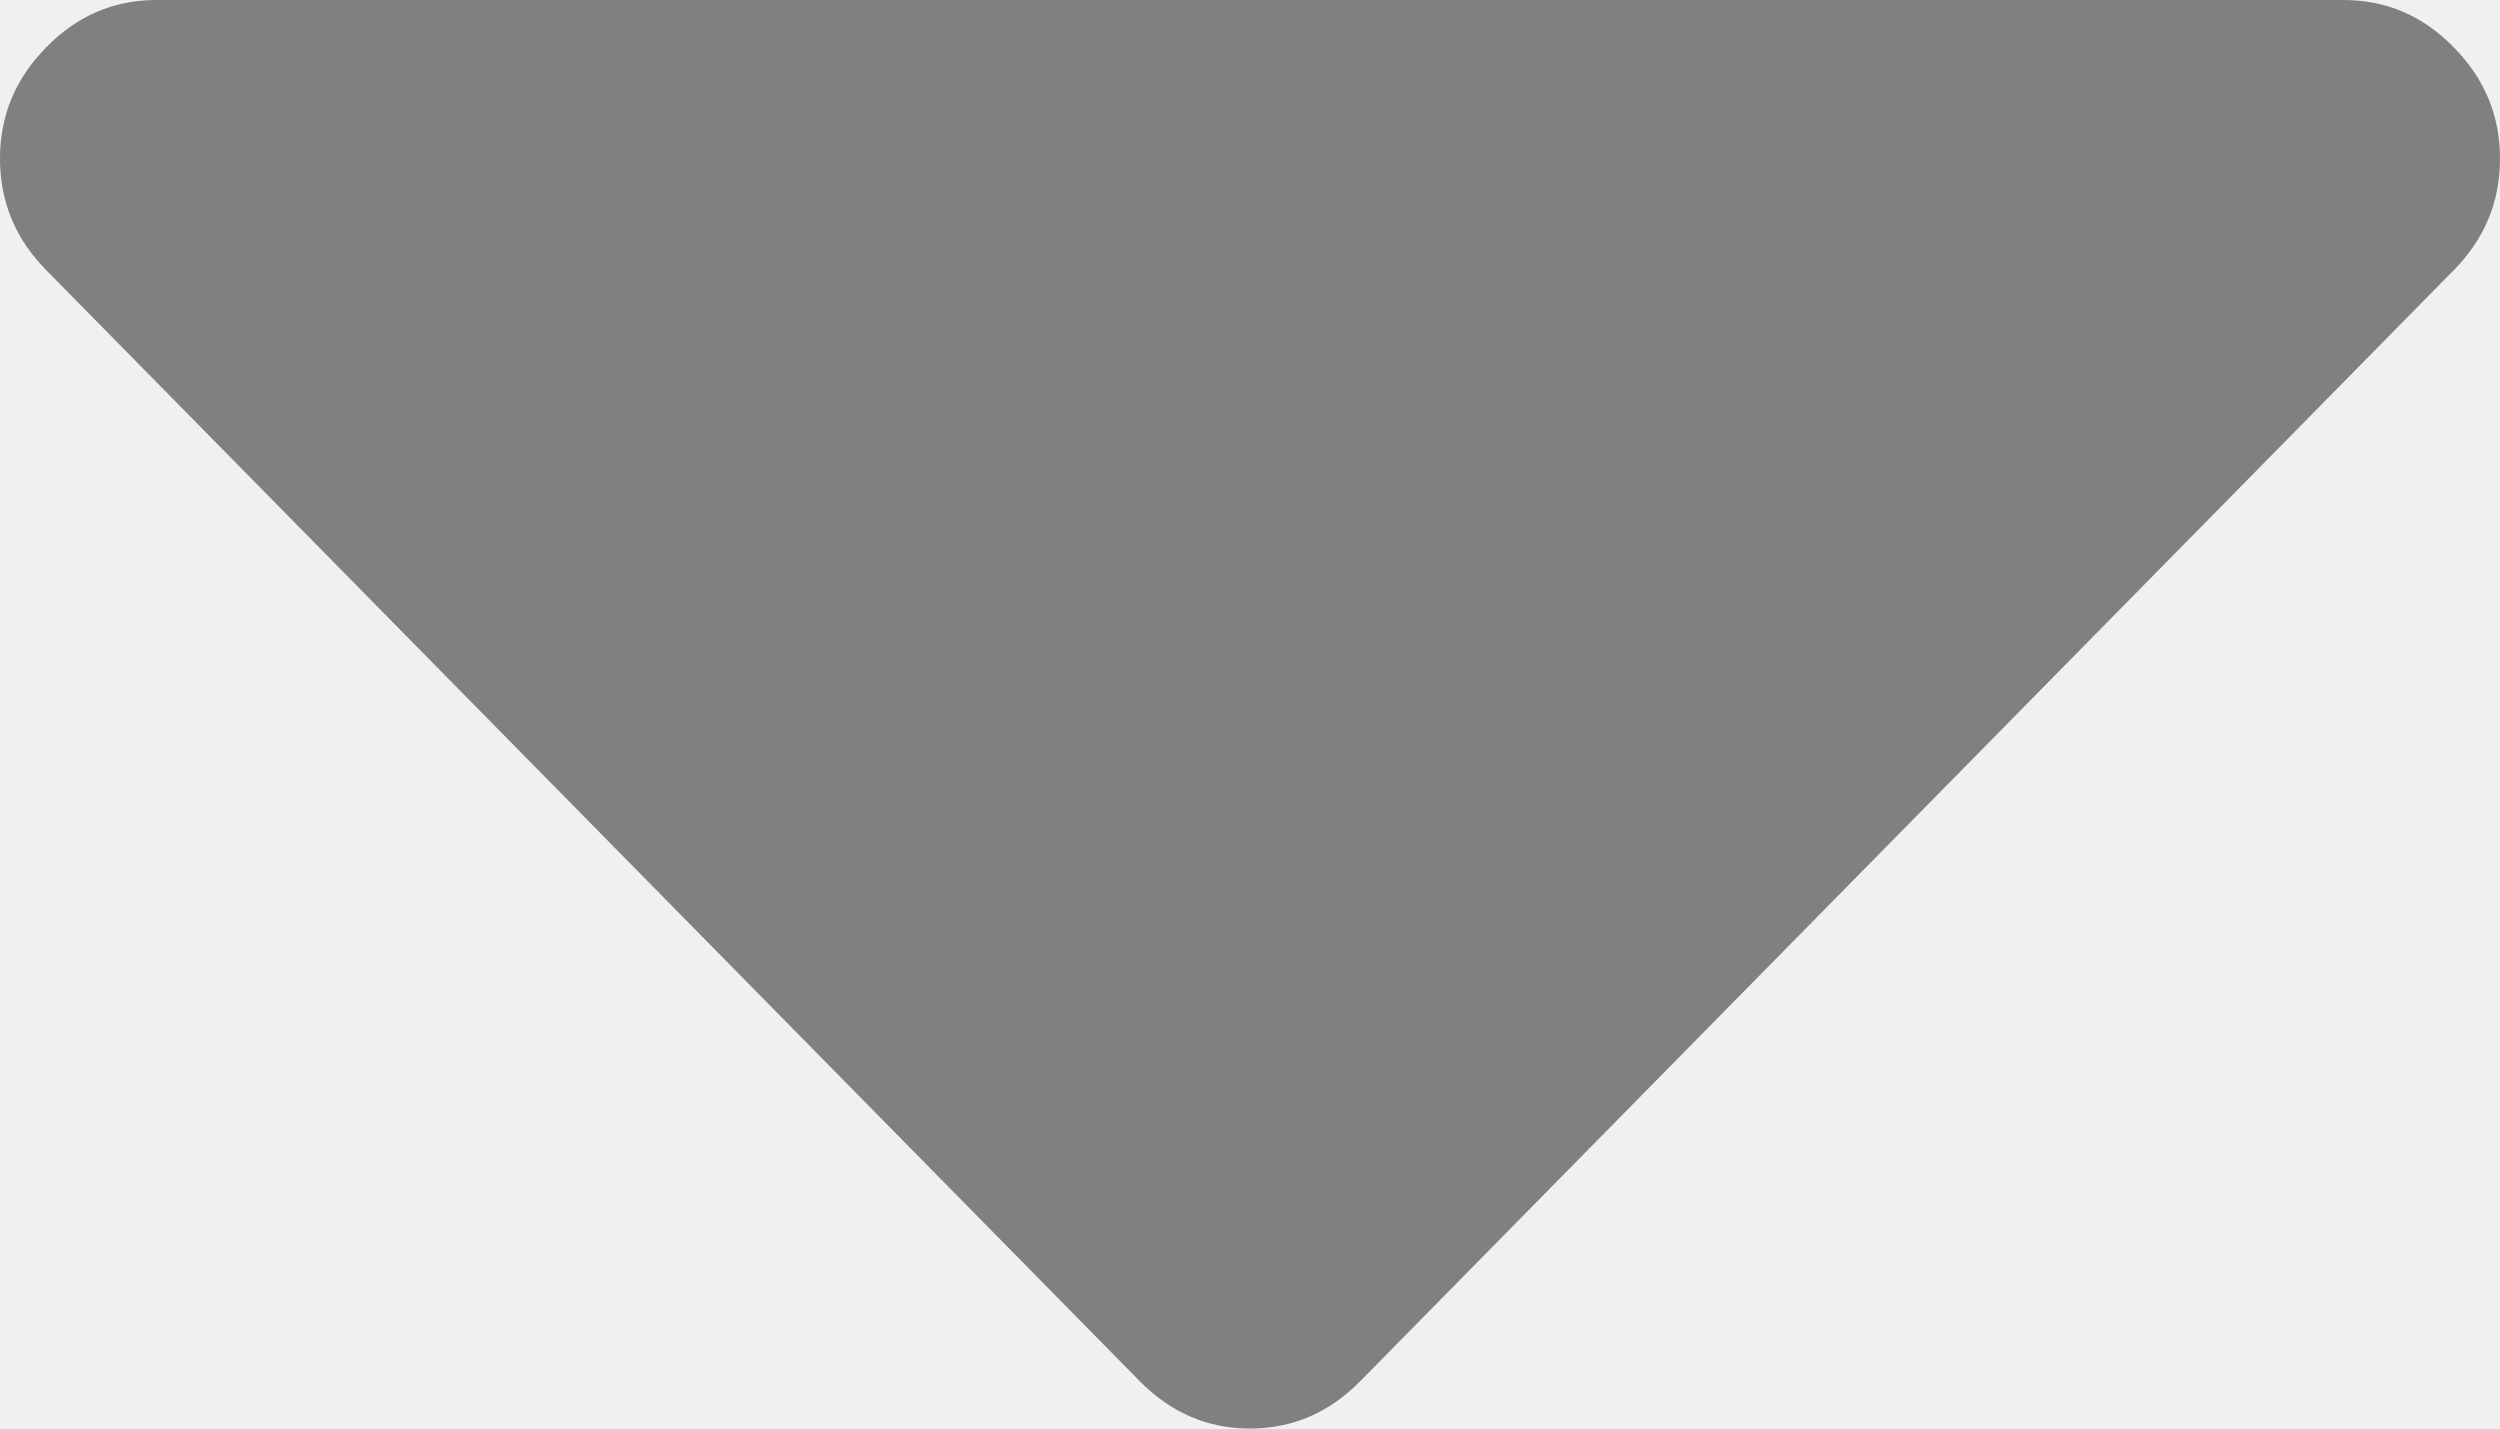
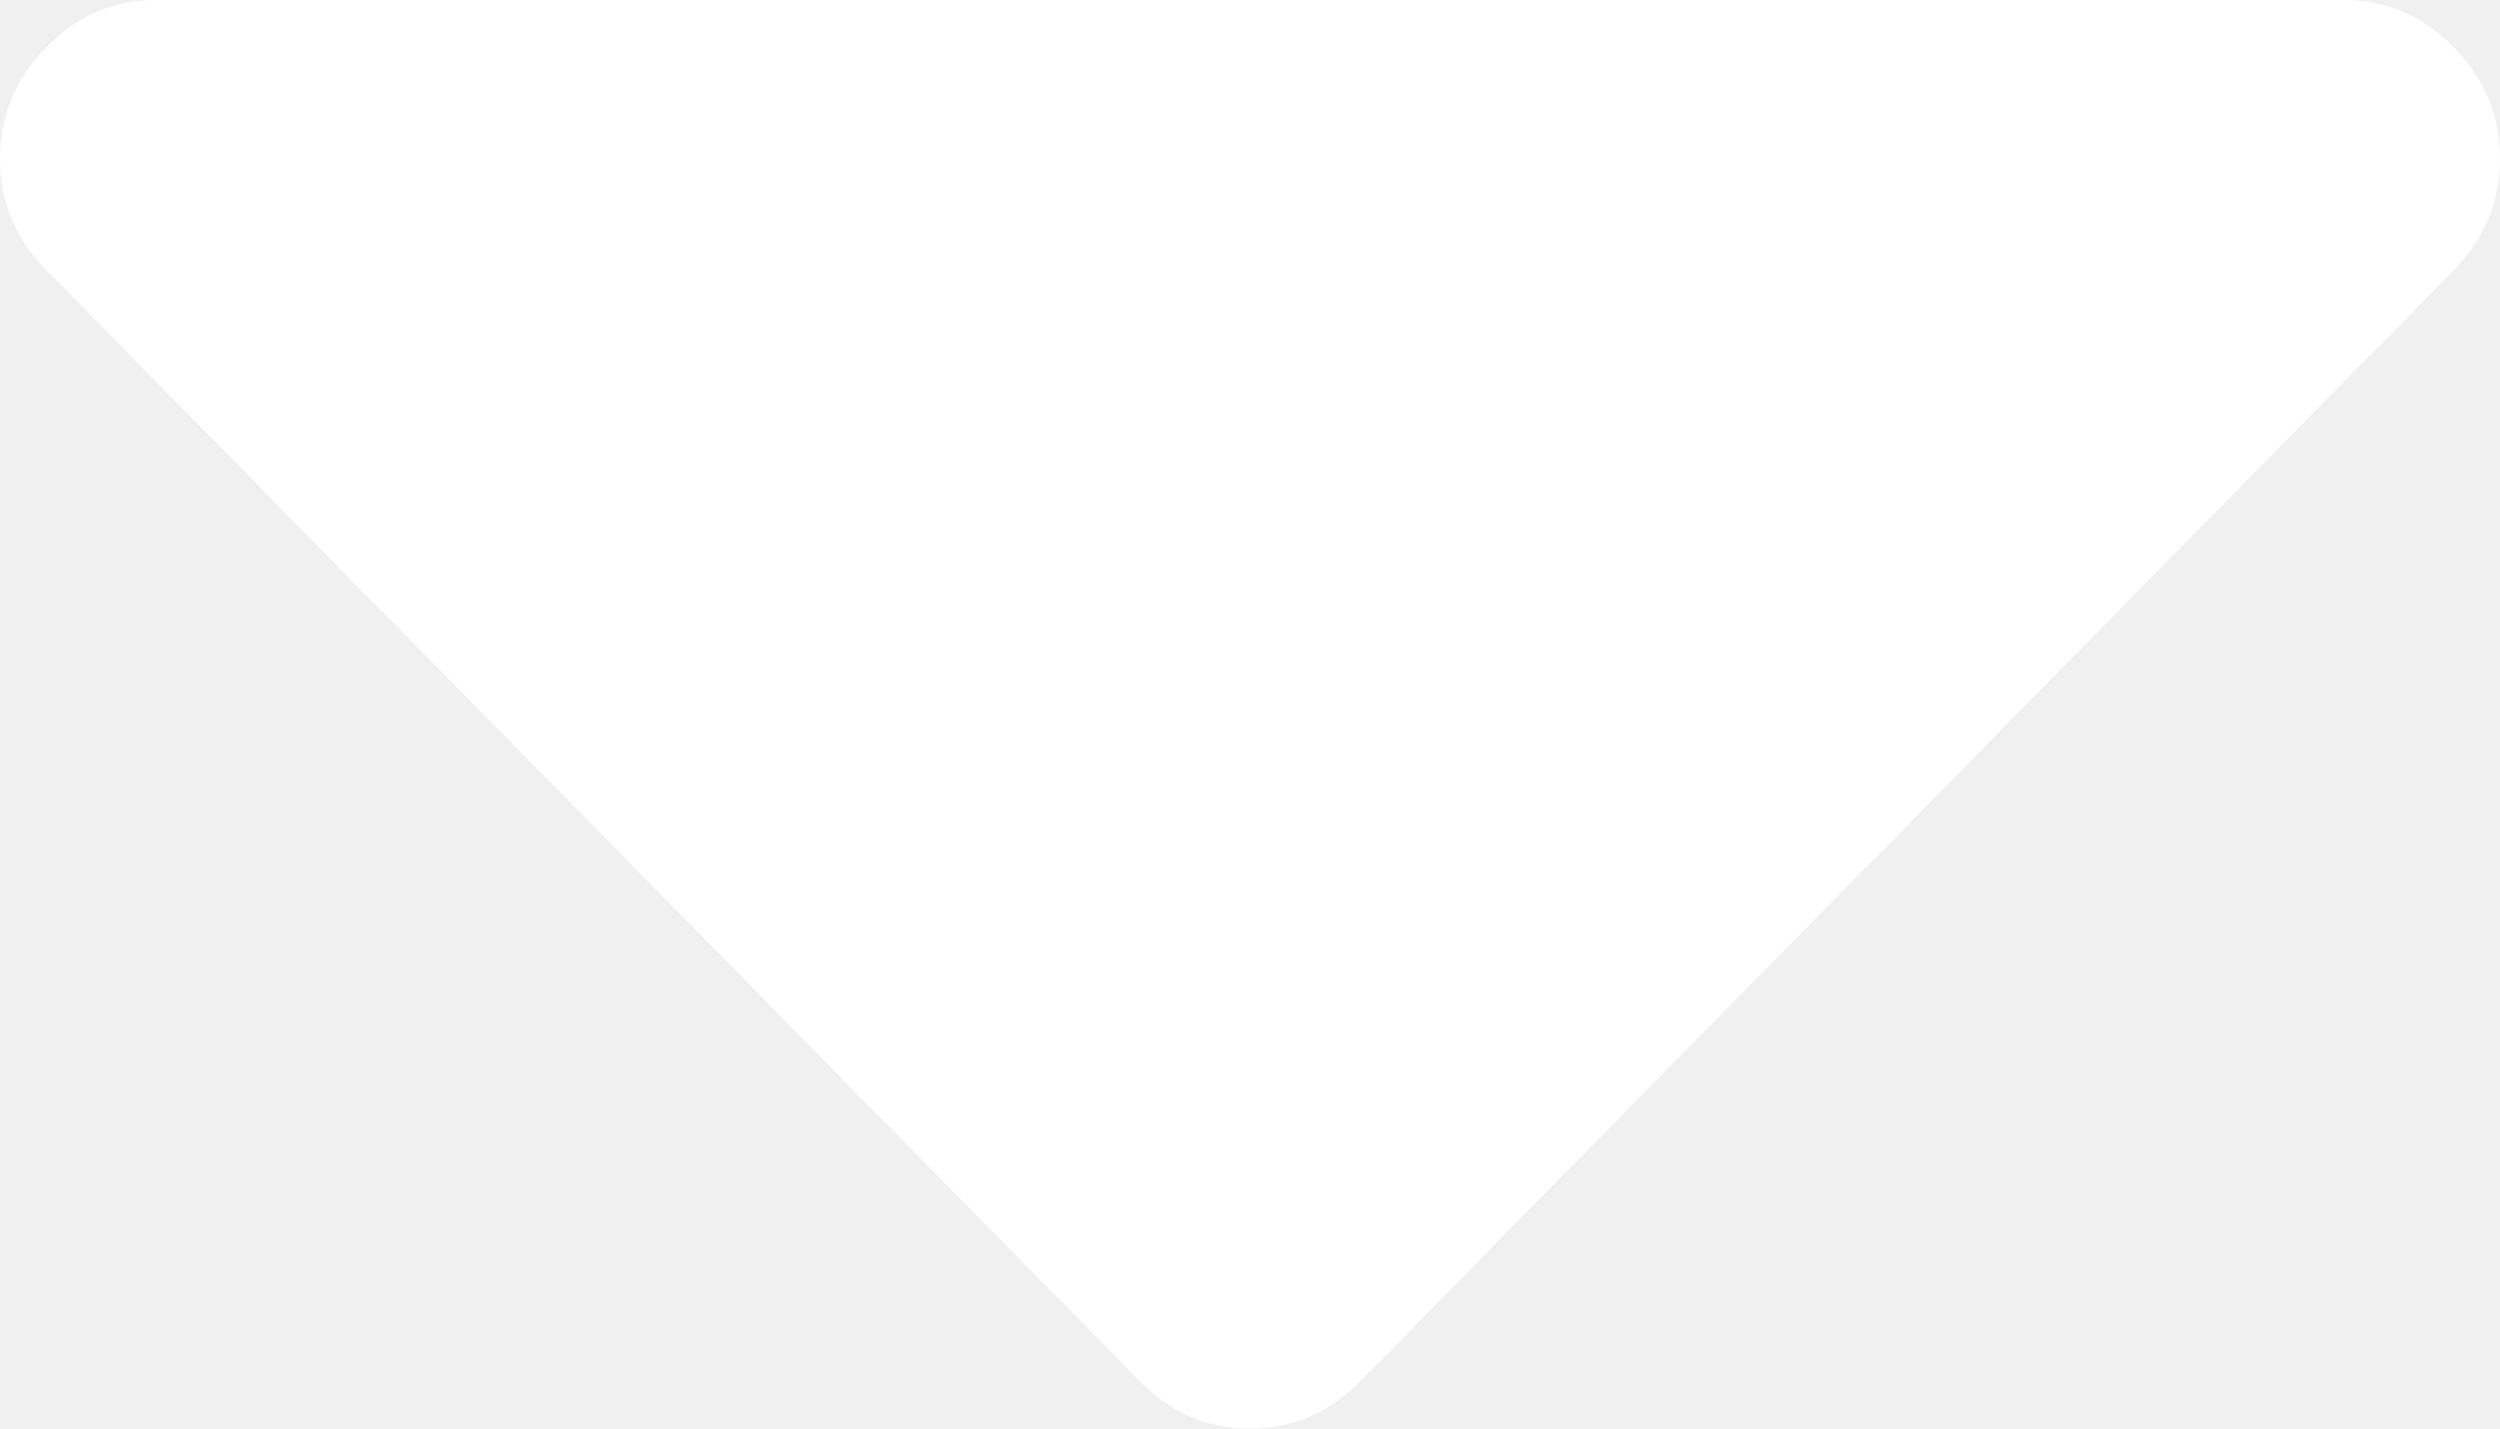
<svg xmlns="http://www.w3.org/2000/svg" version="1.1" width="7px" height="4px">
  <g>
-     <path d="M 6.87 0.132  C 6.957 0.22  7 0.324  7 0.444  C 7 0.565  6.957 0.669  6.87 0.757  L 3.808 3.868  C 3.721 3.956  3.618 4  3.5 4  C 3.382 4  3.279 3.956  3.192 3.868  L 0.13 0.757  C 0.043 0.669  0 0.565  0 0.444  C 0 0.324  0.043 0.22  0.13 0.132  C 0.216 0.044  0.319 0  0.438 0  L 6.562 0  C 6.681 0  6.784 0.044  6.87 0.132  Z " fill-rule="nonzero" fill="#808080" stroke="none" />
+     <path d="M 6.87 0.132  C 6.957 0.22  7 0.324  7 0.444  C 7 0.565  6.957 0.669  6.87 0.757  L 3.808 3.868  C 3.721 3.956  3.618 4  3.5 4  C 3.382 4  3.279 3.956  3.192 3.868  L 0.13 0.757  C 0.043 0.669  0 0.565  0 0.444  C 0 0.324  0.043 0.22  0.13 0.132  C 0.216 0.044  0.319 0  0.438 0  L 6.562 0  C 6.681 0  6.784 0.044  6.87 0.132  Z " fill-rule="nonzero" fill="white" stroke="none" />
  </g>
</svg>
